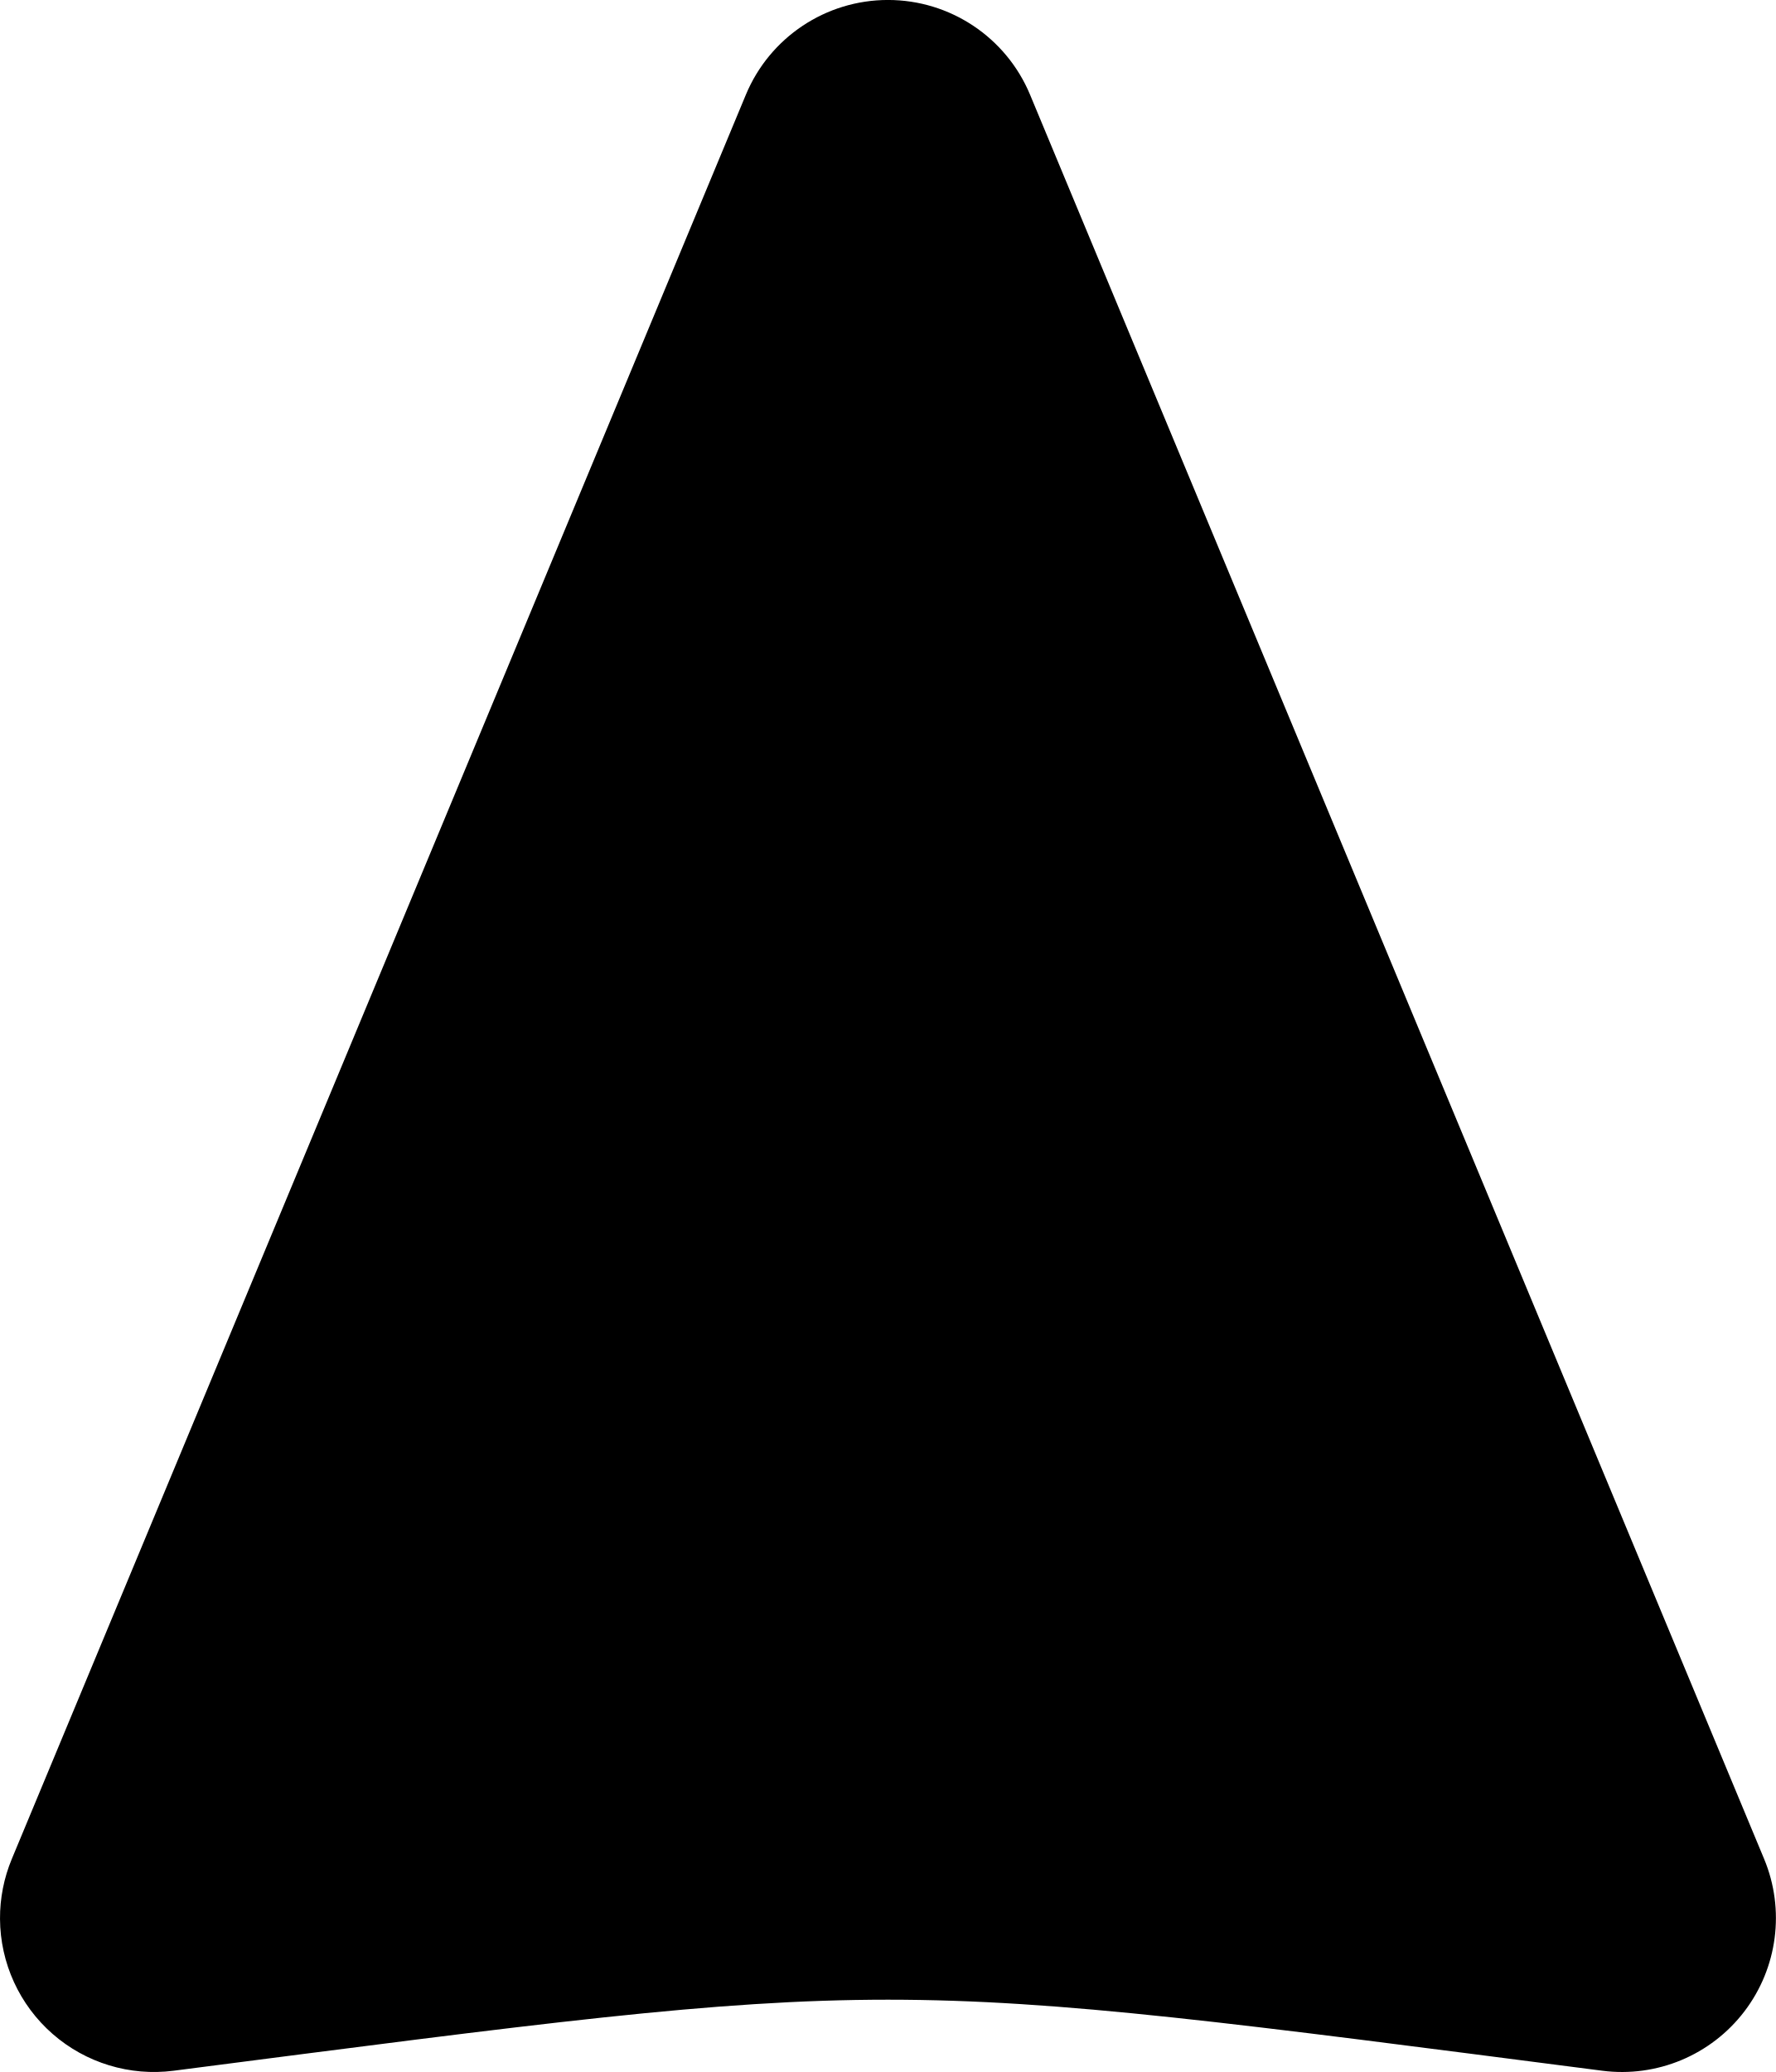
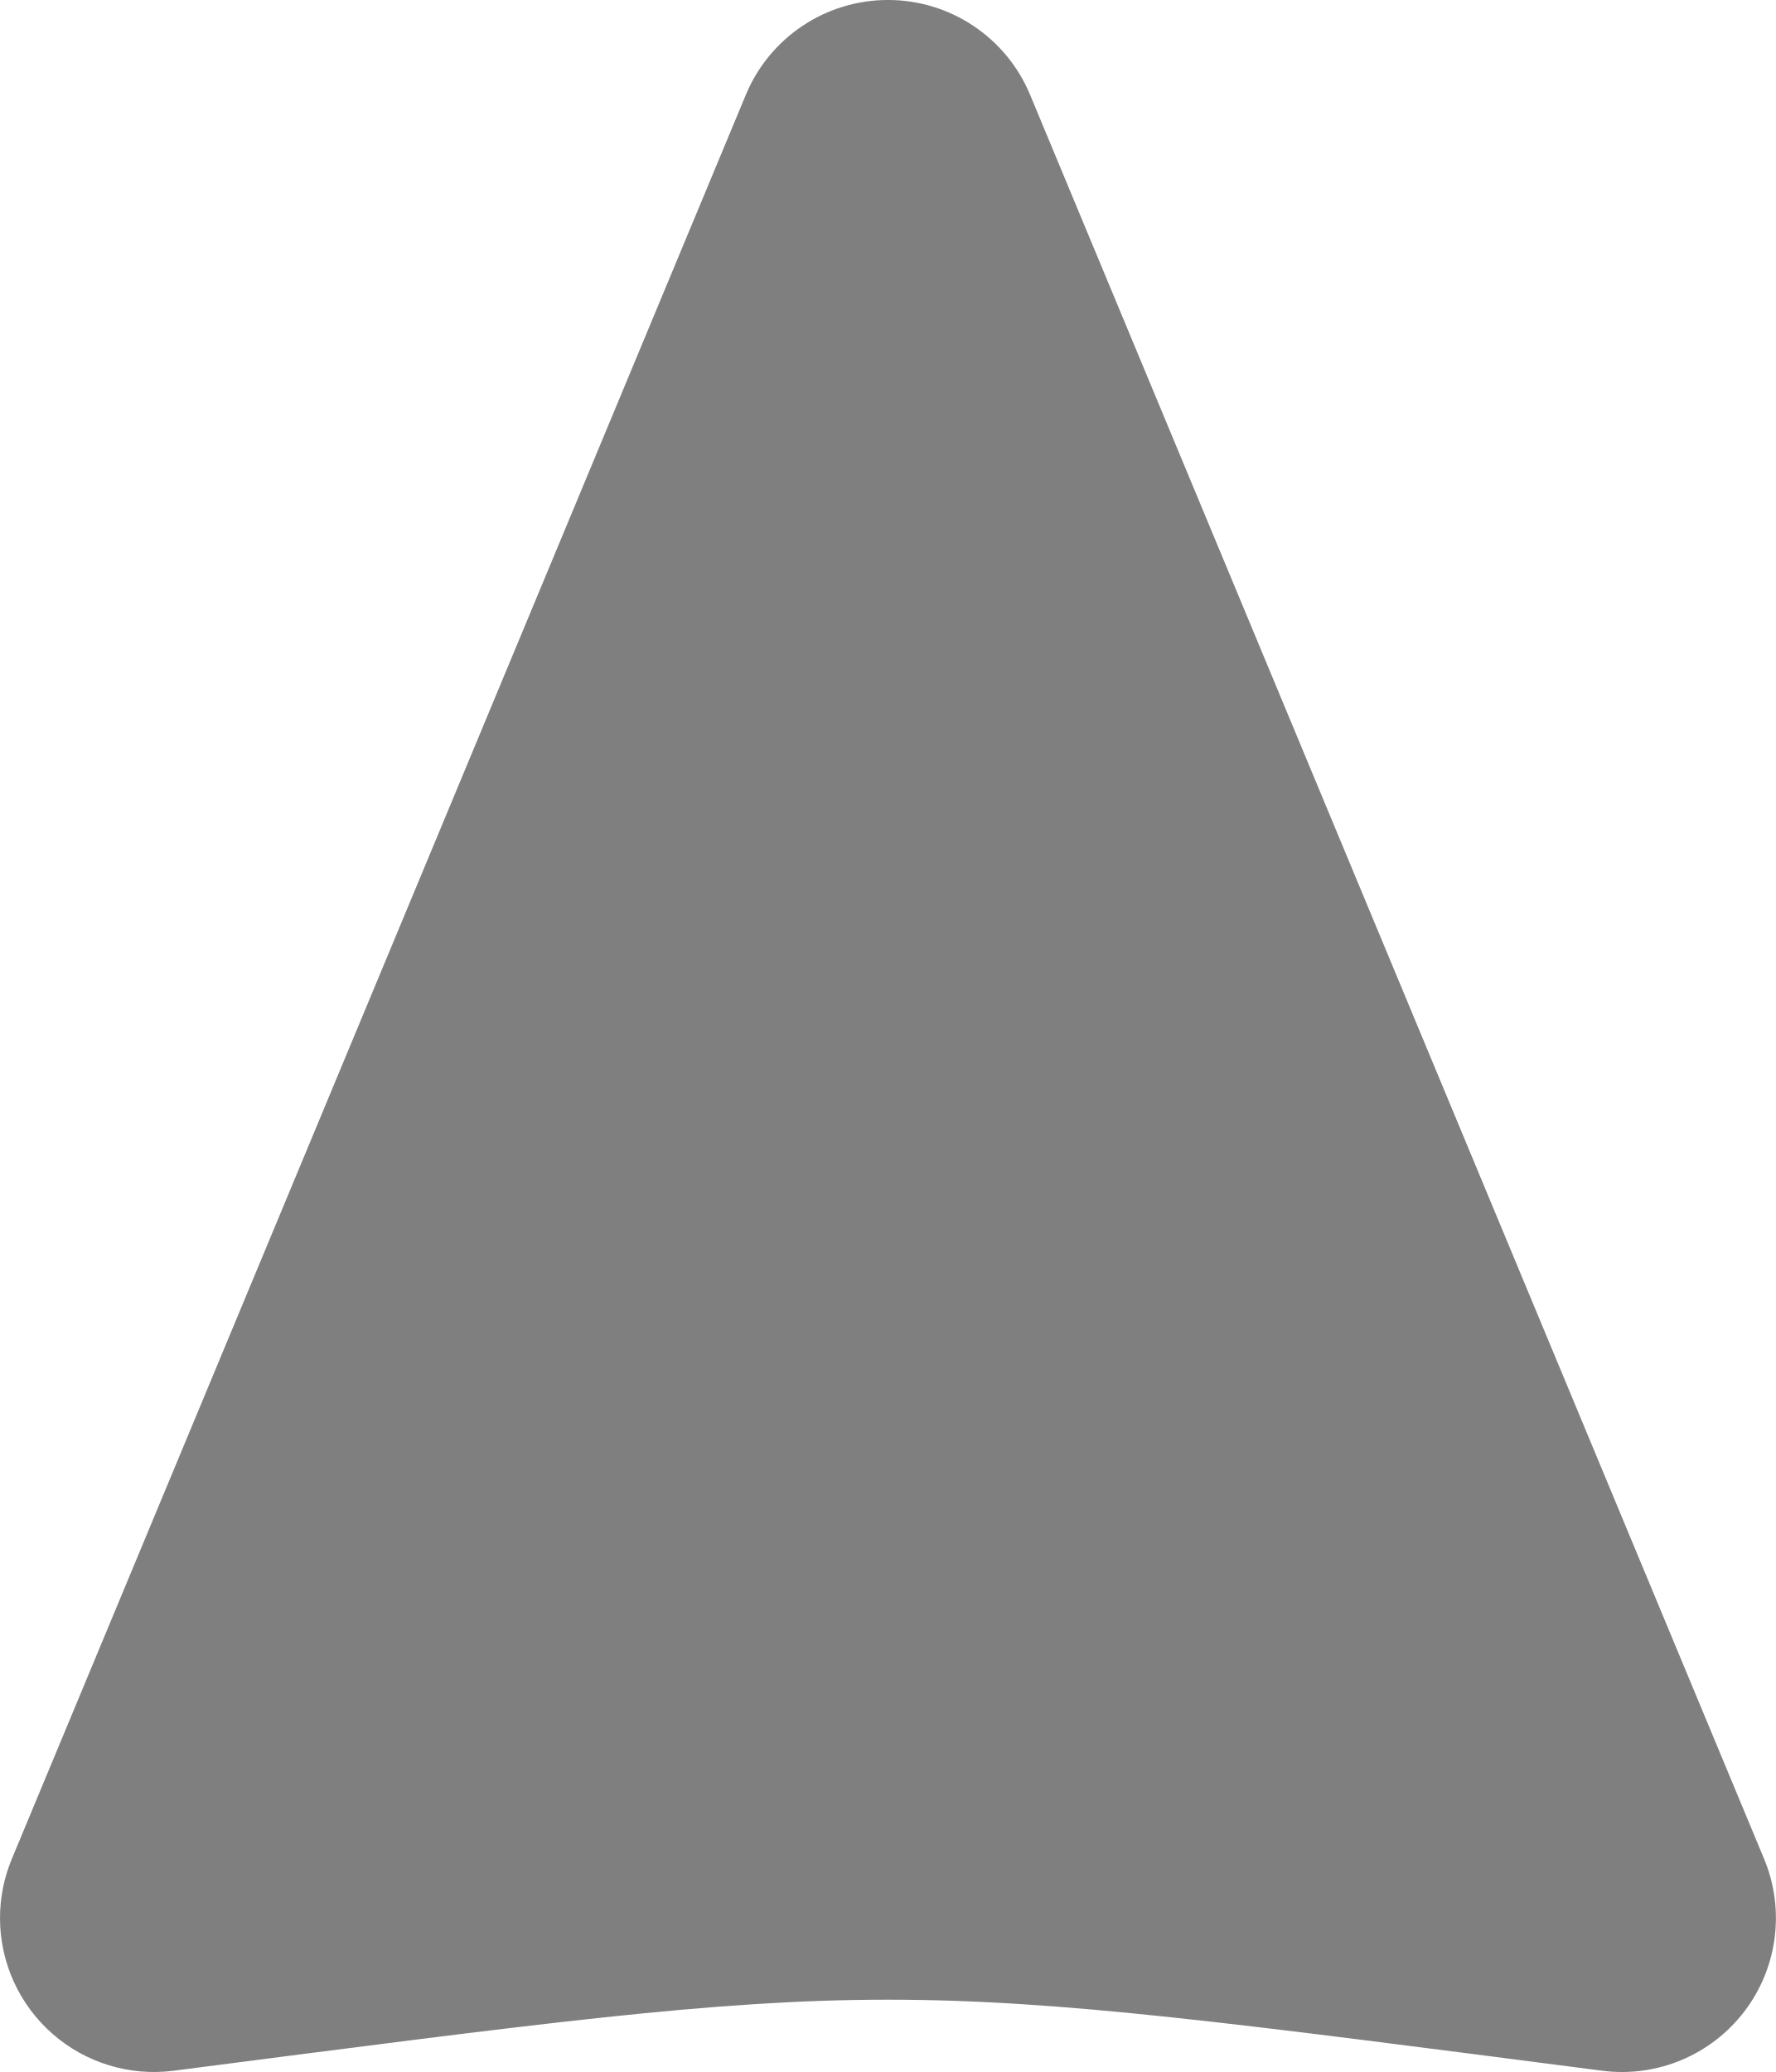
<svg xmlns="http://www.w3.org/2000/svg" style="height: 100%; width: 100%;" viewBox="106 81.01 300 349.99">
  <g class="" transform="translate(0,0)" style="">
-     <path d="M106.854 106.002a26.003 26.003 0 0 0-25.64 29.326c16 124 16 117.344 0 241.344a26.003 26.003 0 0 0 35.776 27.332l298-124a26.003 26.003 0 0 0 0-48.008l-298-124a26.003 26.003 0 0 0-10.136-1.994z" fill="#000000" fill-opacity="1" transform="translate(0, 0) scale(1, 1) rotate(-90, 256, 256) skewX(0) skewY(0)" />
+     <path d="M106.854 106.002a26.003 26.003 0 0 0-25.64 29.326c16 124 16 117.344 0 241.344a26.003 26.003 0 0 0 35.776 27.332l298-124a26.003 26.003 0 0 0 0-48.008l-298-124a26.003 26.003 0 0 0-10.136-1.994z" fill="#000000" fill-opacity="0.5" transform="translate(0, 0) scale(1, 1) rotate(-90, 256, 256) skewX(0) skewY(0)" />
  </g>
</svg>
